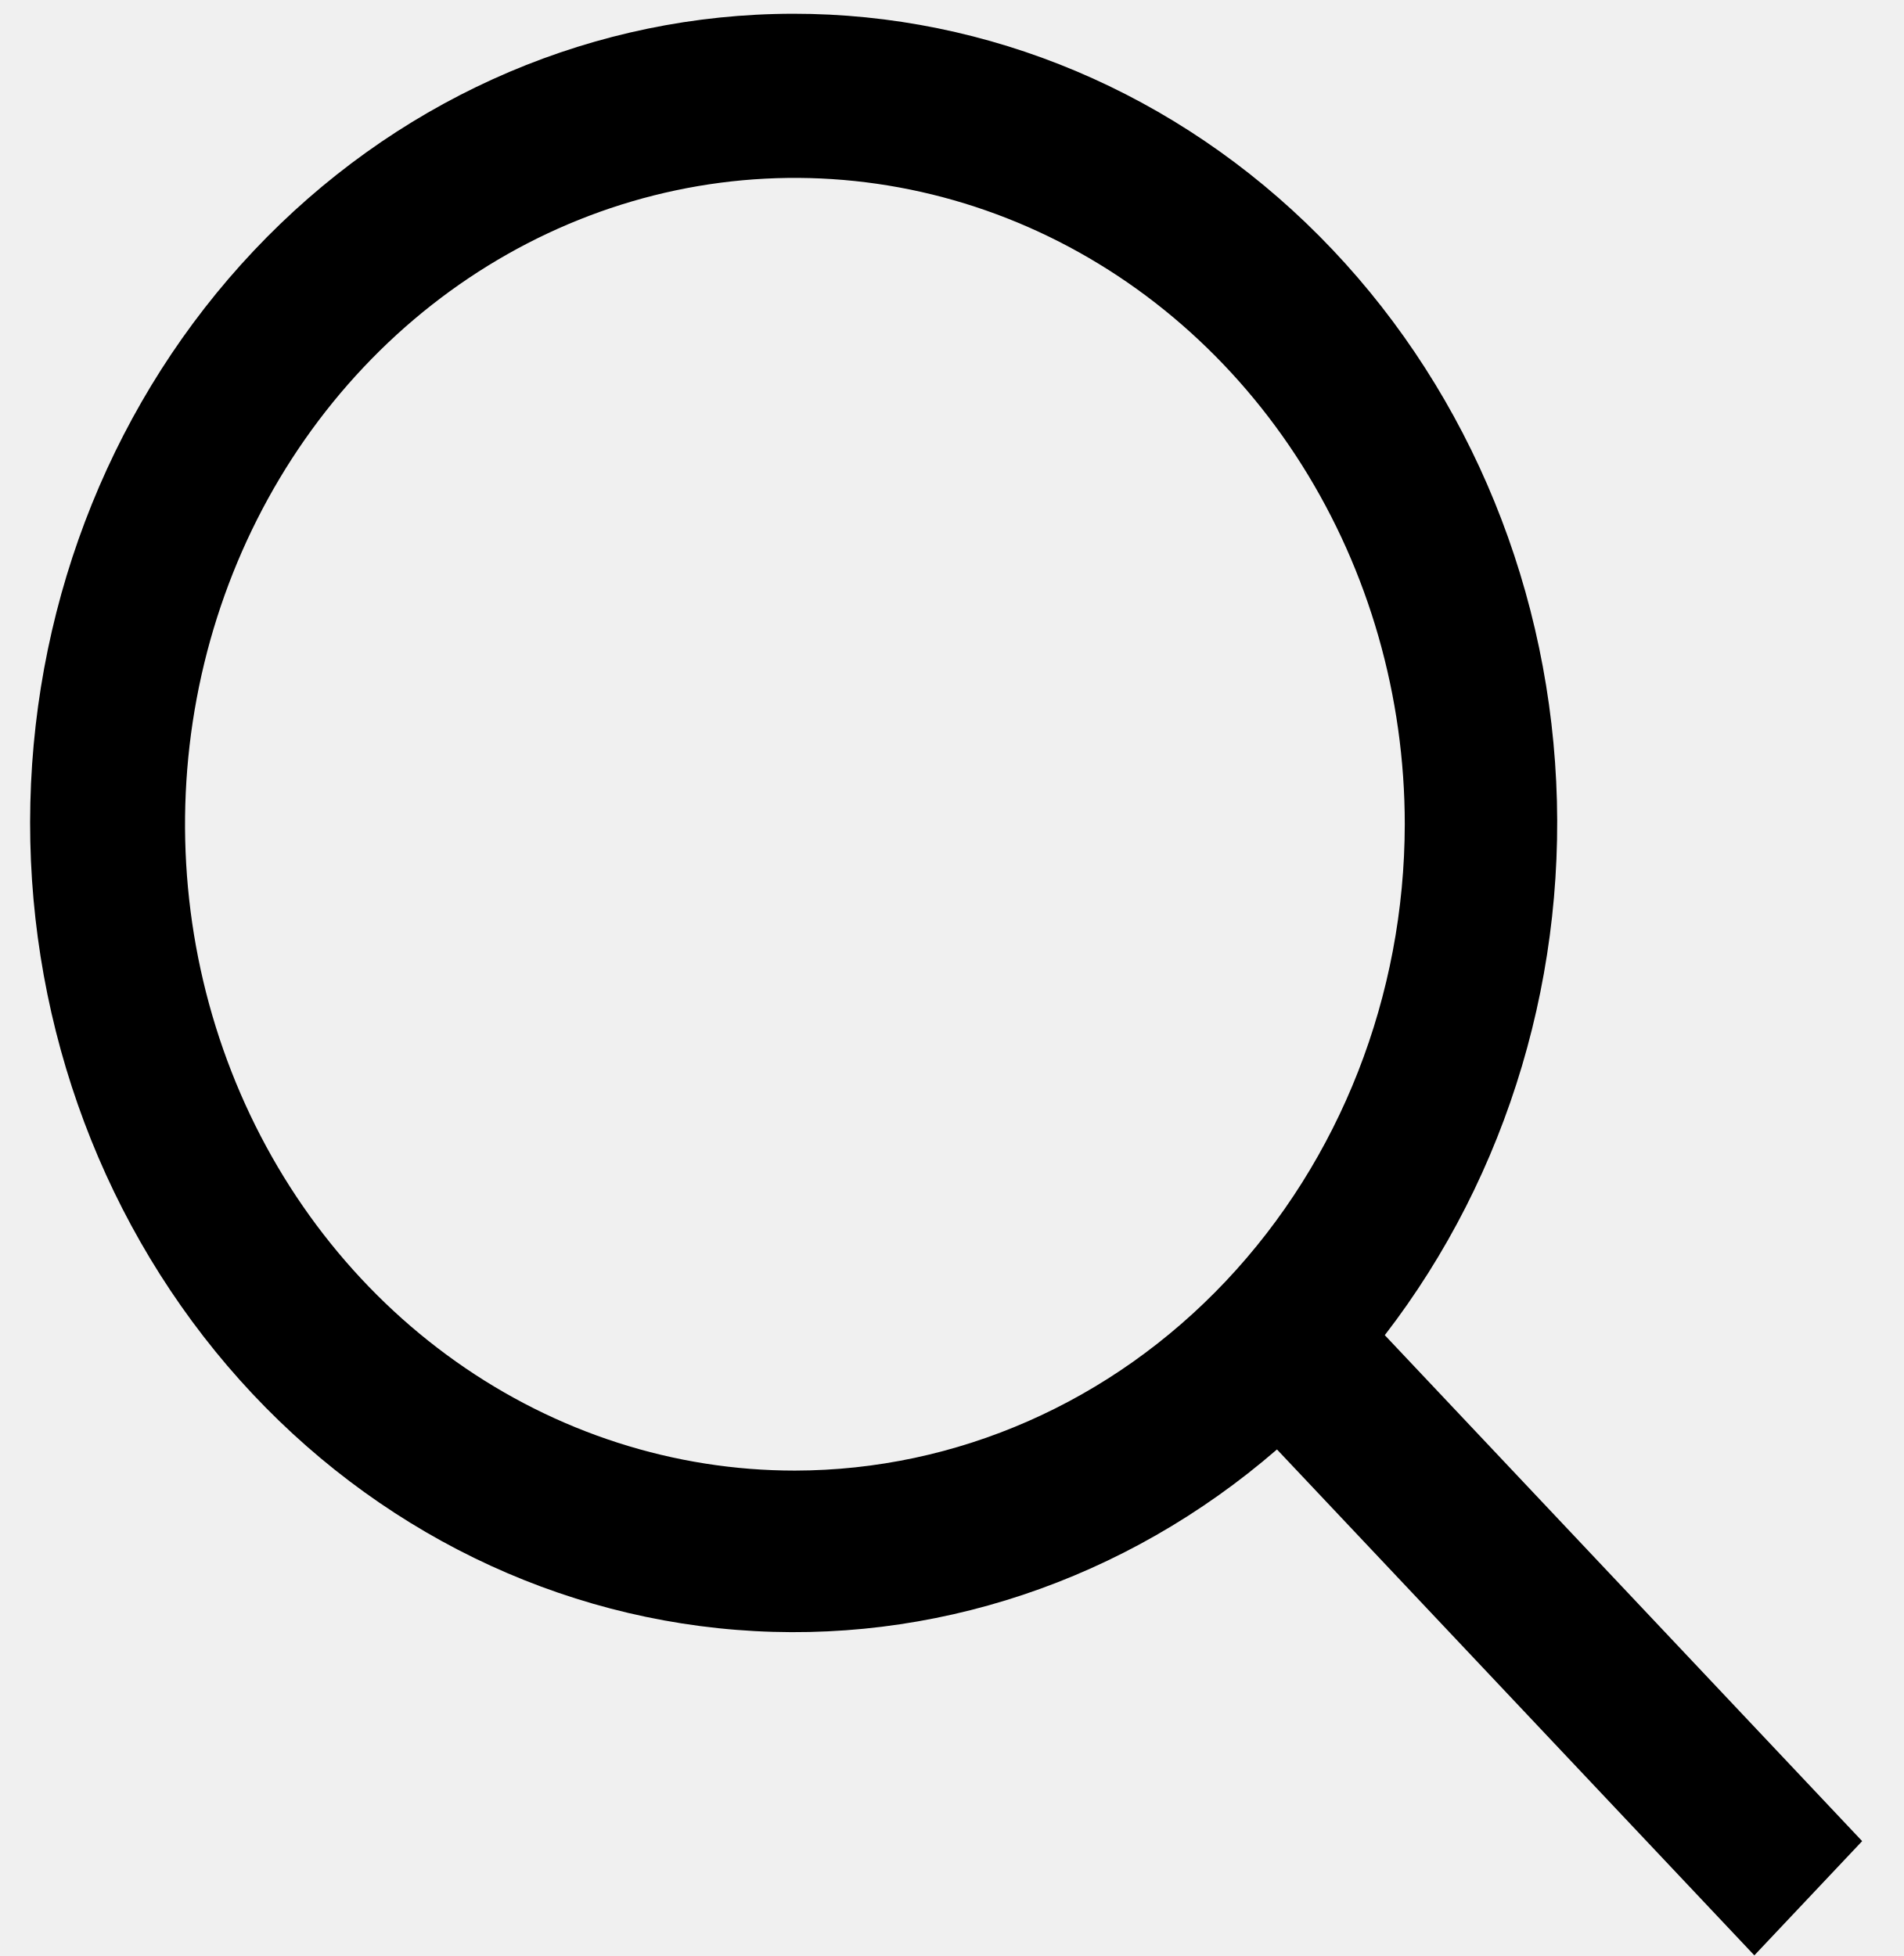
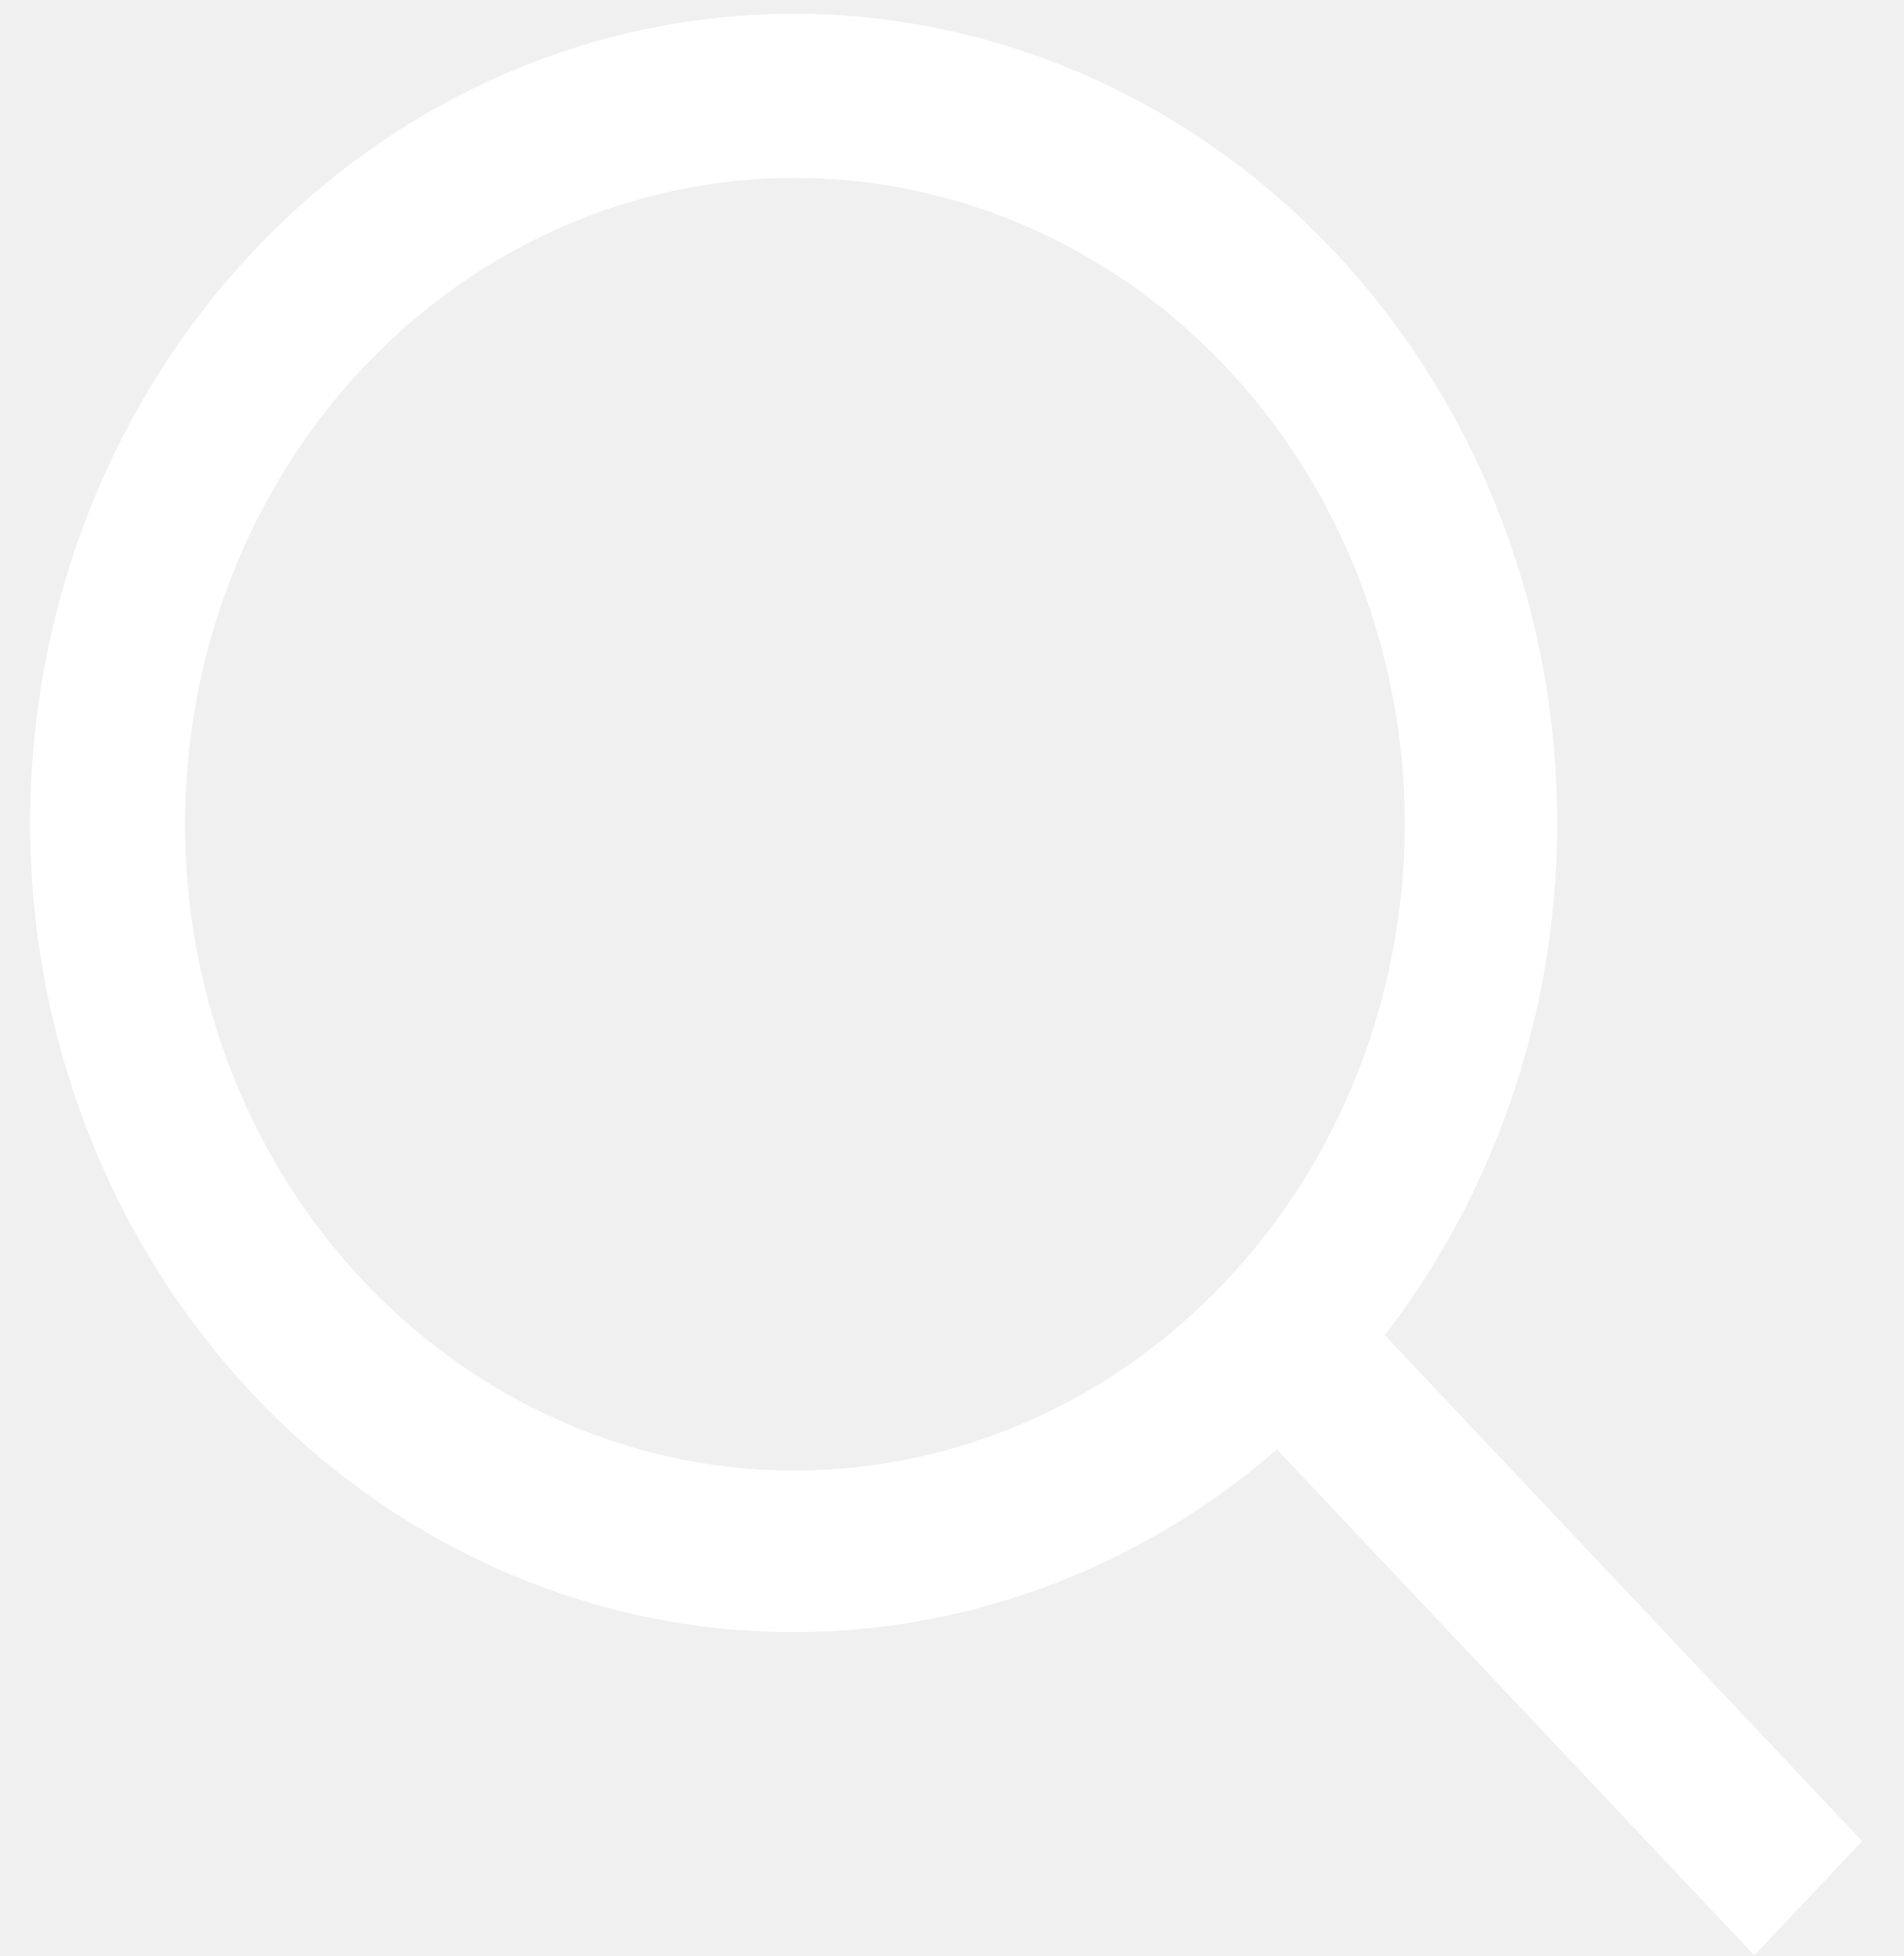
<svg xmlns="http://www.w3.org/2000/svg" width="36" height="37" viewBox="0 0 36 37" fill="none">
-   <path d="M35.217 34.827L26.189 25.256C28.534 22.216 29.687 18.337 29.409 14.42C29.132 10.504 27.445 6.851 24.697 4.216C21.95 1.581 18.352 0.166 14.649 0.265C10.945 0.363 7.419 1.966 4.799 4.743C2.179 7.52 0.666 11.258 0.574 15.184C0.481 19.111 1.816 22.924 4.301 25.837C6.787 28.749 10.233 30.537 13.928 30.831C17.622 31.126 21.282 29.903 24.15 27.418L33.178 36.988L35.217 34.827ZM15.033 27.818C12.752 27.818 10.522 27.101 8.625 25.757C6.728 24.414 5.25 22.505 4.377 20.27C3.504 18.036 3.276 15.578 3.721 13.206C4.166 10.835 5.264 8.656 6.877 6.946C8.49 5.236 10.545 4.072 12.783 3.6C15.02 3.128 17.339 3.371 19.447 4.296C21.554 5.221 23.355 6.788 24.623 8.799C25.89 10.81 26.567 13.173 26.567 15.592C26.563 18.833 25.347 21.941 23.184 24.233C21.022 26.525 18.091 27.814 15.033 27.818Z" fill="black" />
+   <path d="M35.217 34.827L26.189 25.256C28.534 22.216 29.687 18.337 29.409 14.42C29.132 10.504 27.445 6.851 24.697 4.216C21.95 1.581 18.352 0.166 14.649 0.265C10.945 0.363 7.419 1.966 4.799 4.743C2.179 7.52 0.666 11.258 0.574 15.184C0.481 19.111 1.816 22.924 4.301 25.837C6.787 28.749 10.233 30.537 13.928 30.831C17.622 31.126 21.282 29.903 24.15 27.418L33.178 36.988L35.217 34.827ZM15.033 27.818C12.752 27.818 10.522 27.101 8.625 25.757C6.728 24.414 5.25 22.505 4.377 20.27C3.504 18.036 3.276 15.578 3.721 13.206C4.166 10.835 5.264 8.656 6.877 6.946C8.49 5.236 10.545 4.072 12.783 3.6C15.02 3.128 17.339 3.371 19.447 4.296C21.554 5.221 23.355 6.788 24.623 8.799C25.89 10.81 26.567 13.173 26.567 15.592C26.563 18.833 25.347 21.941 23.184 24.233C21.022 26.525 18.091 27.814 15.033 27.818Z" fill="white" />
</svg>
